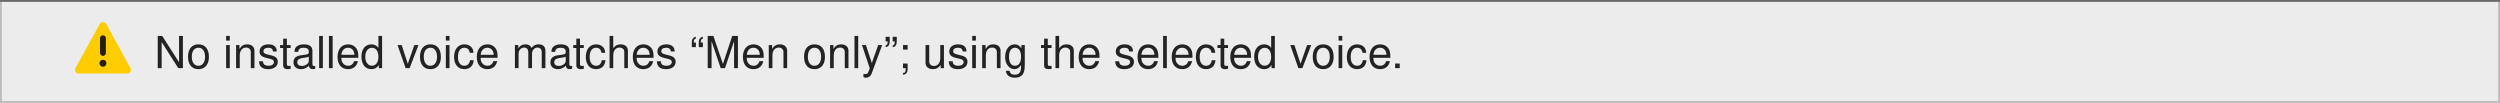
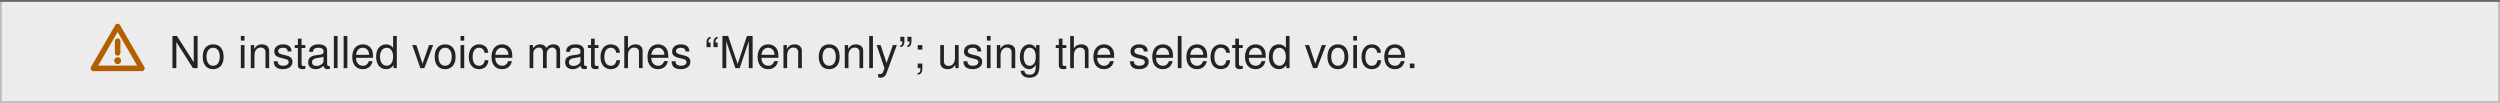
<svg xmlns="http://www.w3.org/2000/svg" width="680" height="28" viewBox="0 0 680 28" role="img" aria-labelledby="title desc" font-family="-apple-system, BlinkMacSystemFont, 'SF Pro Text', 'Helvetica Neue', Helvetica, Arial, sans-serif">
  <defs>
    <clipPath id="clip1">
      <rect x="0" y="0" width="680" height="28" />
    </clipPath>
  </defs>
  <rect x="0" y="0" width="680" height="28" fill="#ececec" />
  <g clip-path="url(#clip1)">
    <path d="M0 0.25H680" stroke-width="0.5" stroke="#838383" />
-     <path d="M28 7L34.6 19H21.4Z" stroke="#ffcc00" stroke-width="2" stroke-linejoin="round" fill="#ffcc00" />
-     <rect x="27.2" y="9.6" width="1.6" height="5.6" rx="0.8" fill="#000000" fill-opacity="0.85" />
-     <circle cx="28" cy="17.2" r="0.95" fill="#000000" fill-opacity="0.85" />
-     <text x="42" y="18.53" font-size="12" style="font-variant-numeric:tabular-nums" textLength="364.48" lengthAdjust="spacingAndGlyphs" fill="#000000" opacity="0.85">No installed voice matches “Men only”; using the selected voice.</text>
+     <path d="M32 7.2L38.6 18.6L25.4 18.6Z" fill="none" stroke-width="1.5" stroke="#b25f00" stroke-linecap="round" stroke-linejoin="round" />
+     <path d="M32 11.2L32 14.4" fill="none" stroke-width="1.5" stroke="#b25f00" stroke-linecap="round" stroke-linejoin="round" />
+     <circle cx="32" cy="16.5" r="0.95" fill="#b25f00" />
+     <text x="46" y="18.53" font-size="12" style="font-variant-numeric:tabular-nums" textLength="364.48" lengthAdjust="spacingAndGlyphs" fill="#000000" opacity="0.85">No installed voice matches “Men only”; using the selected voice.</text>
  </g>
  <rect x="0.25" y="0.25" width="679.5" height="27.5" fill="none" stroke-width="0.5" stroke="#000000" stroke-opacity="0.2" />
</svg>
